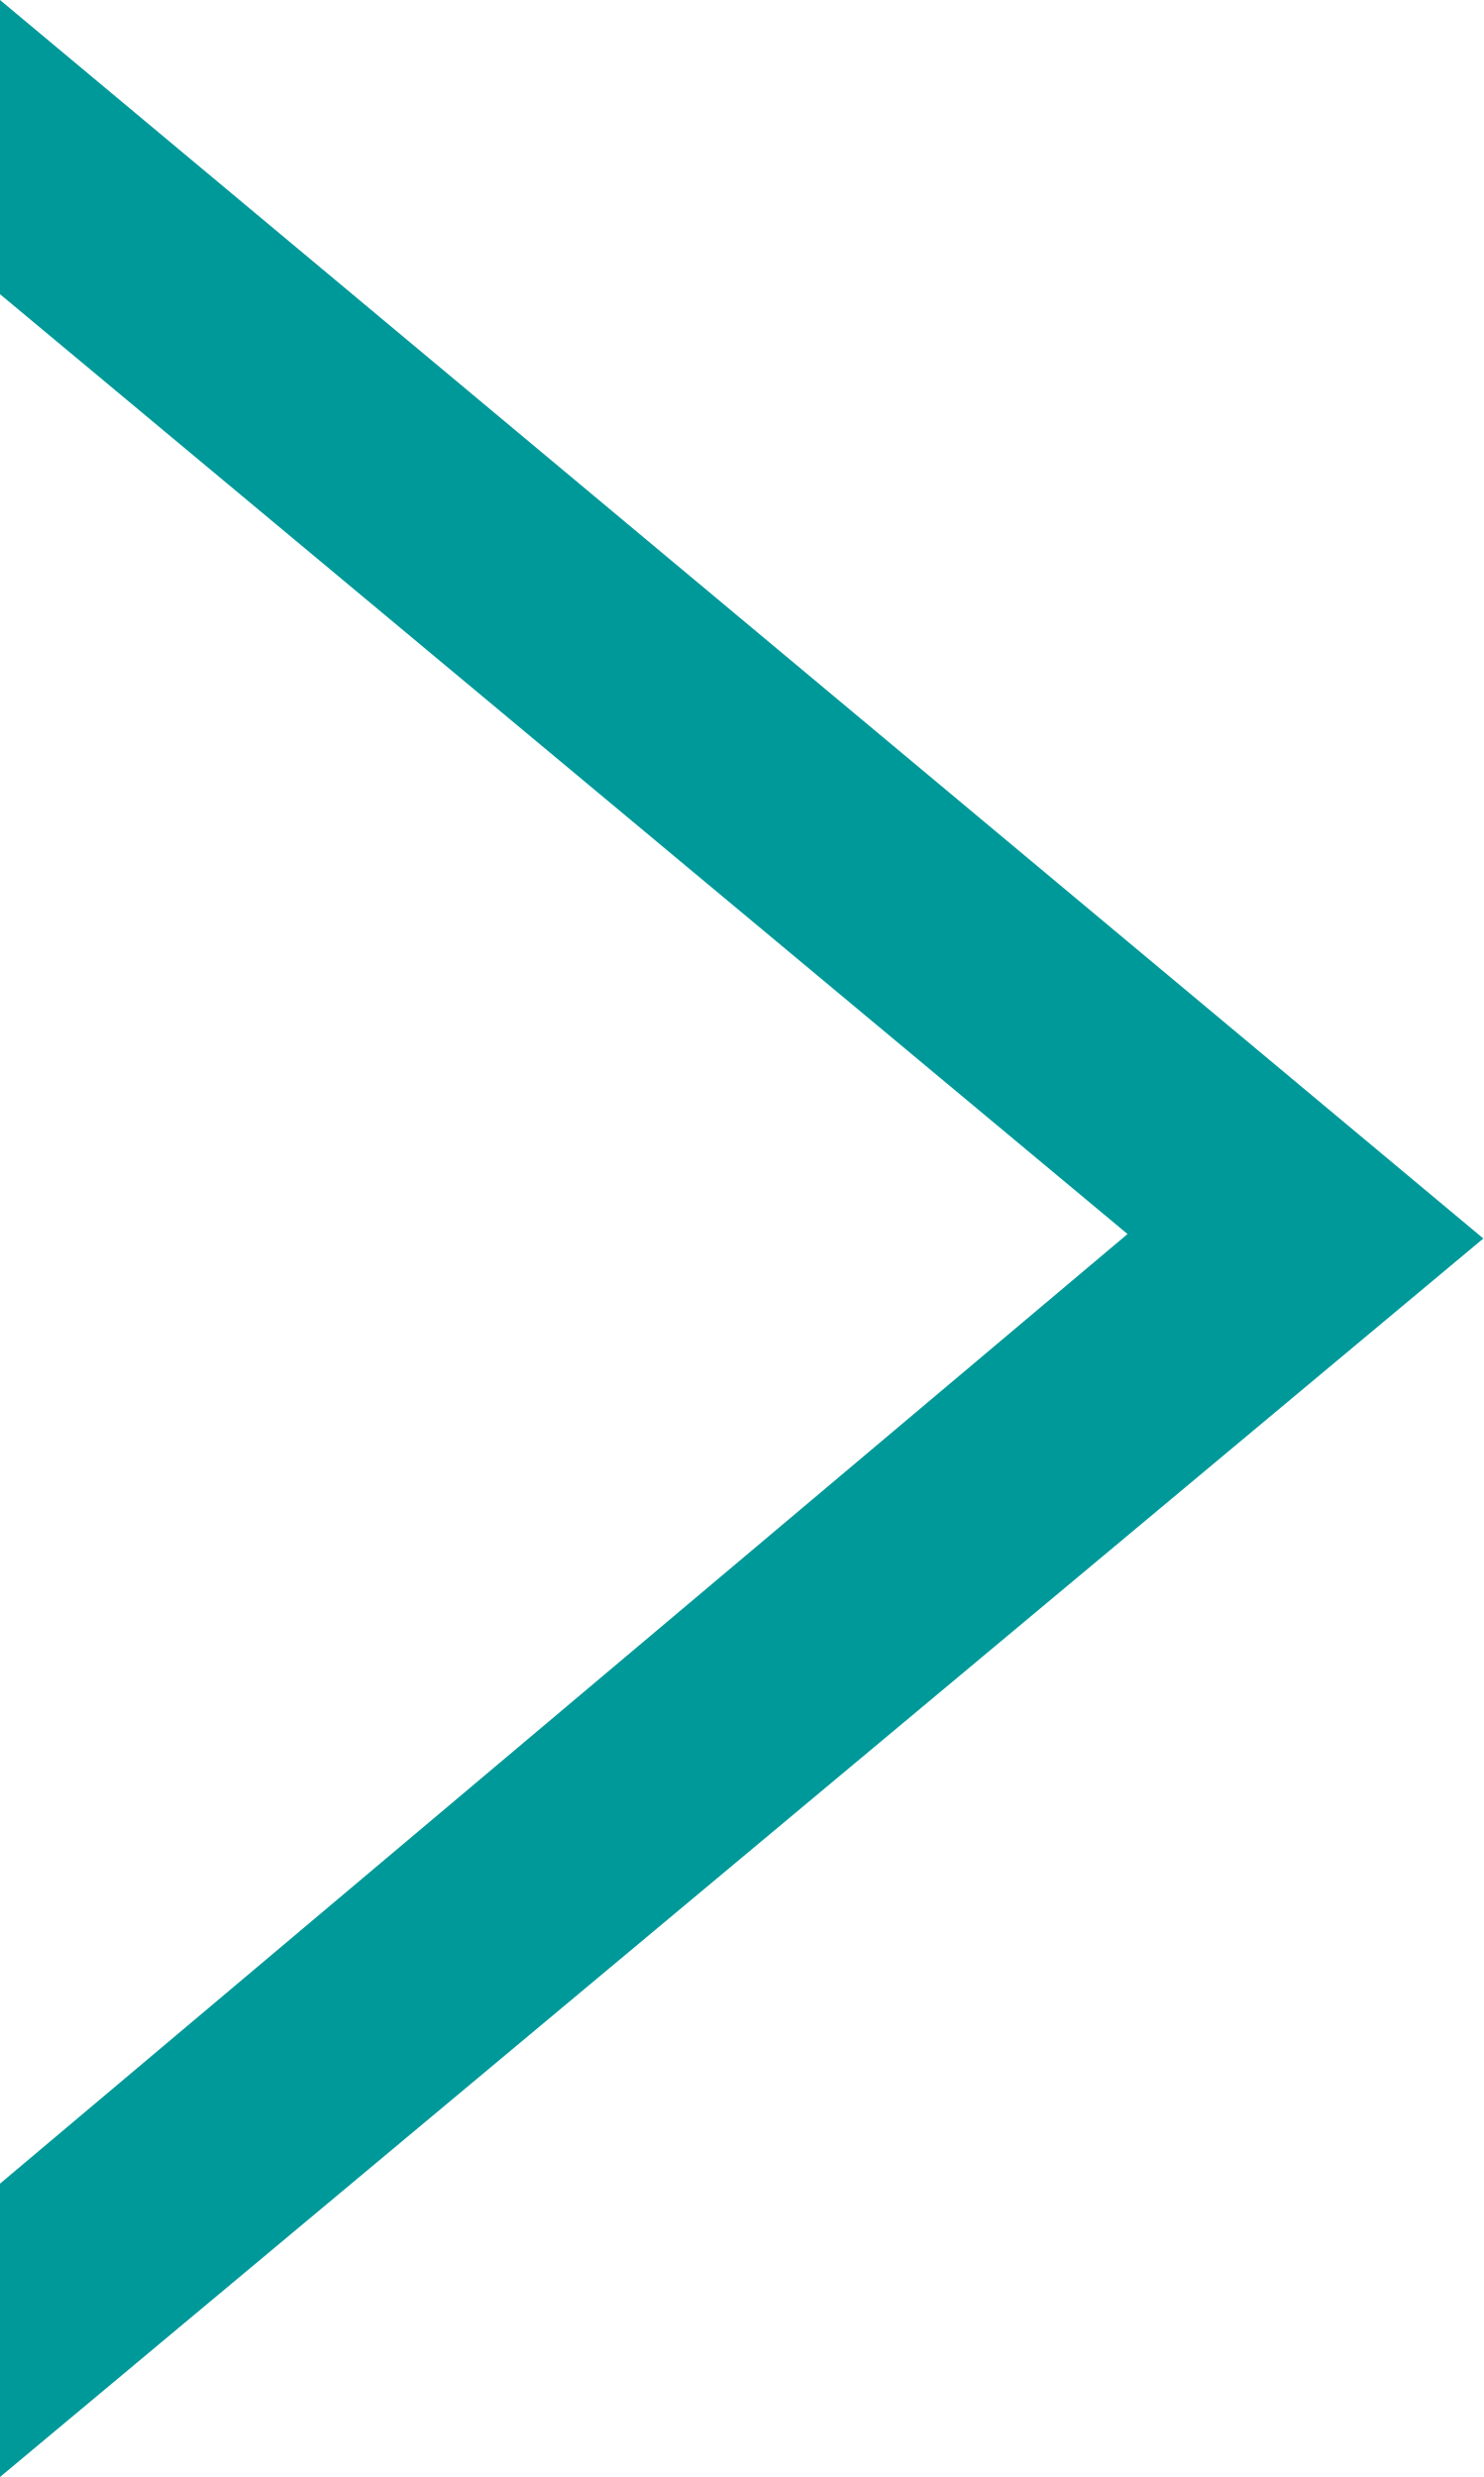
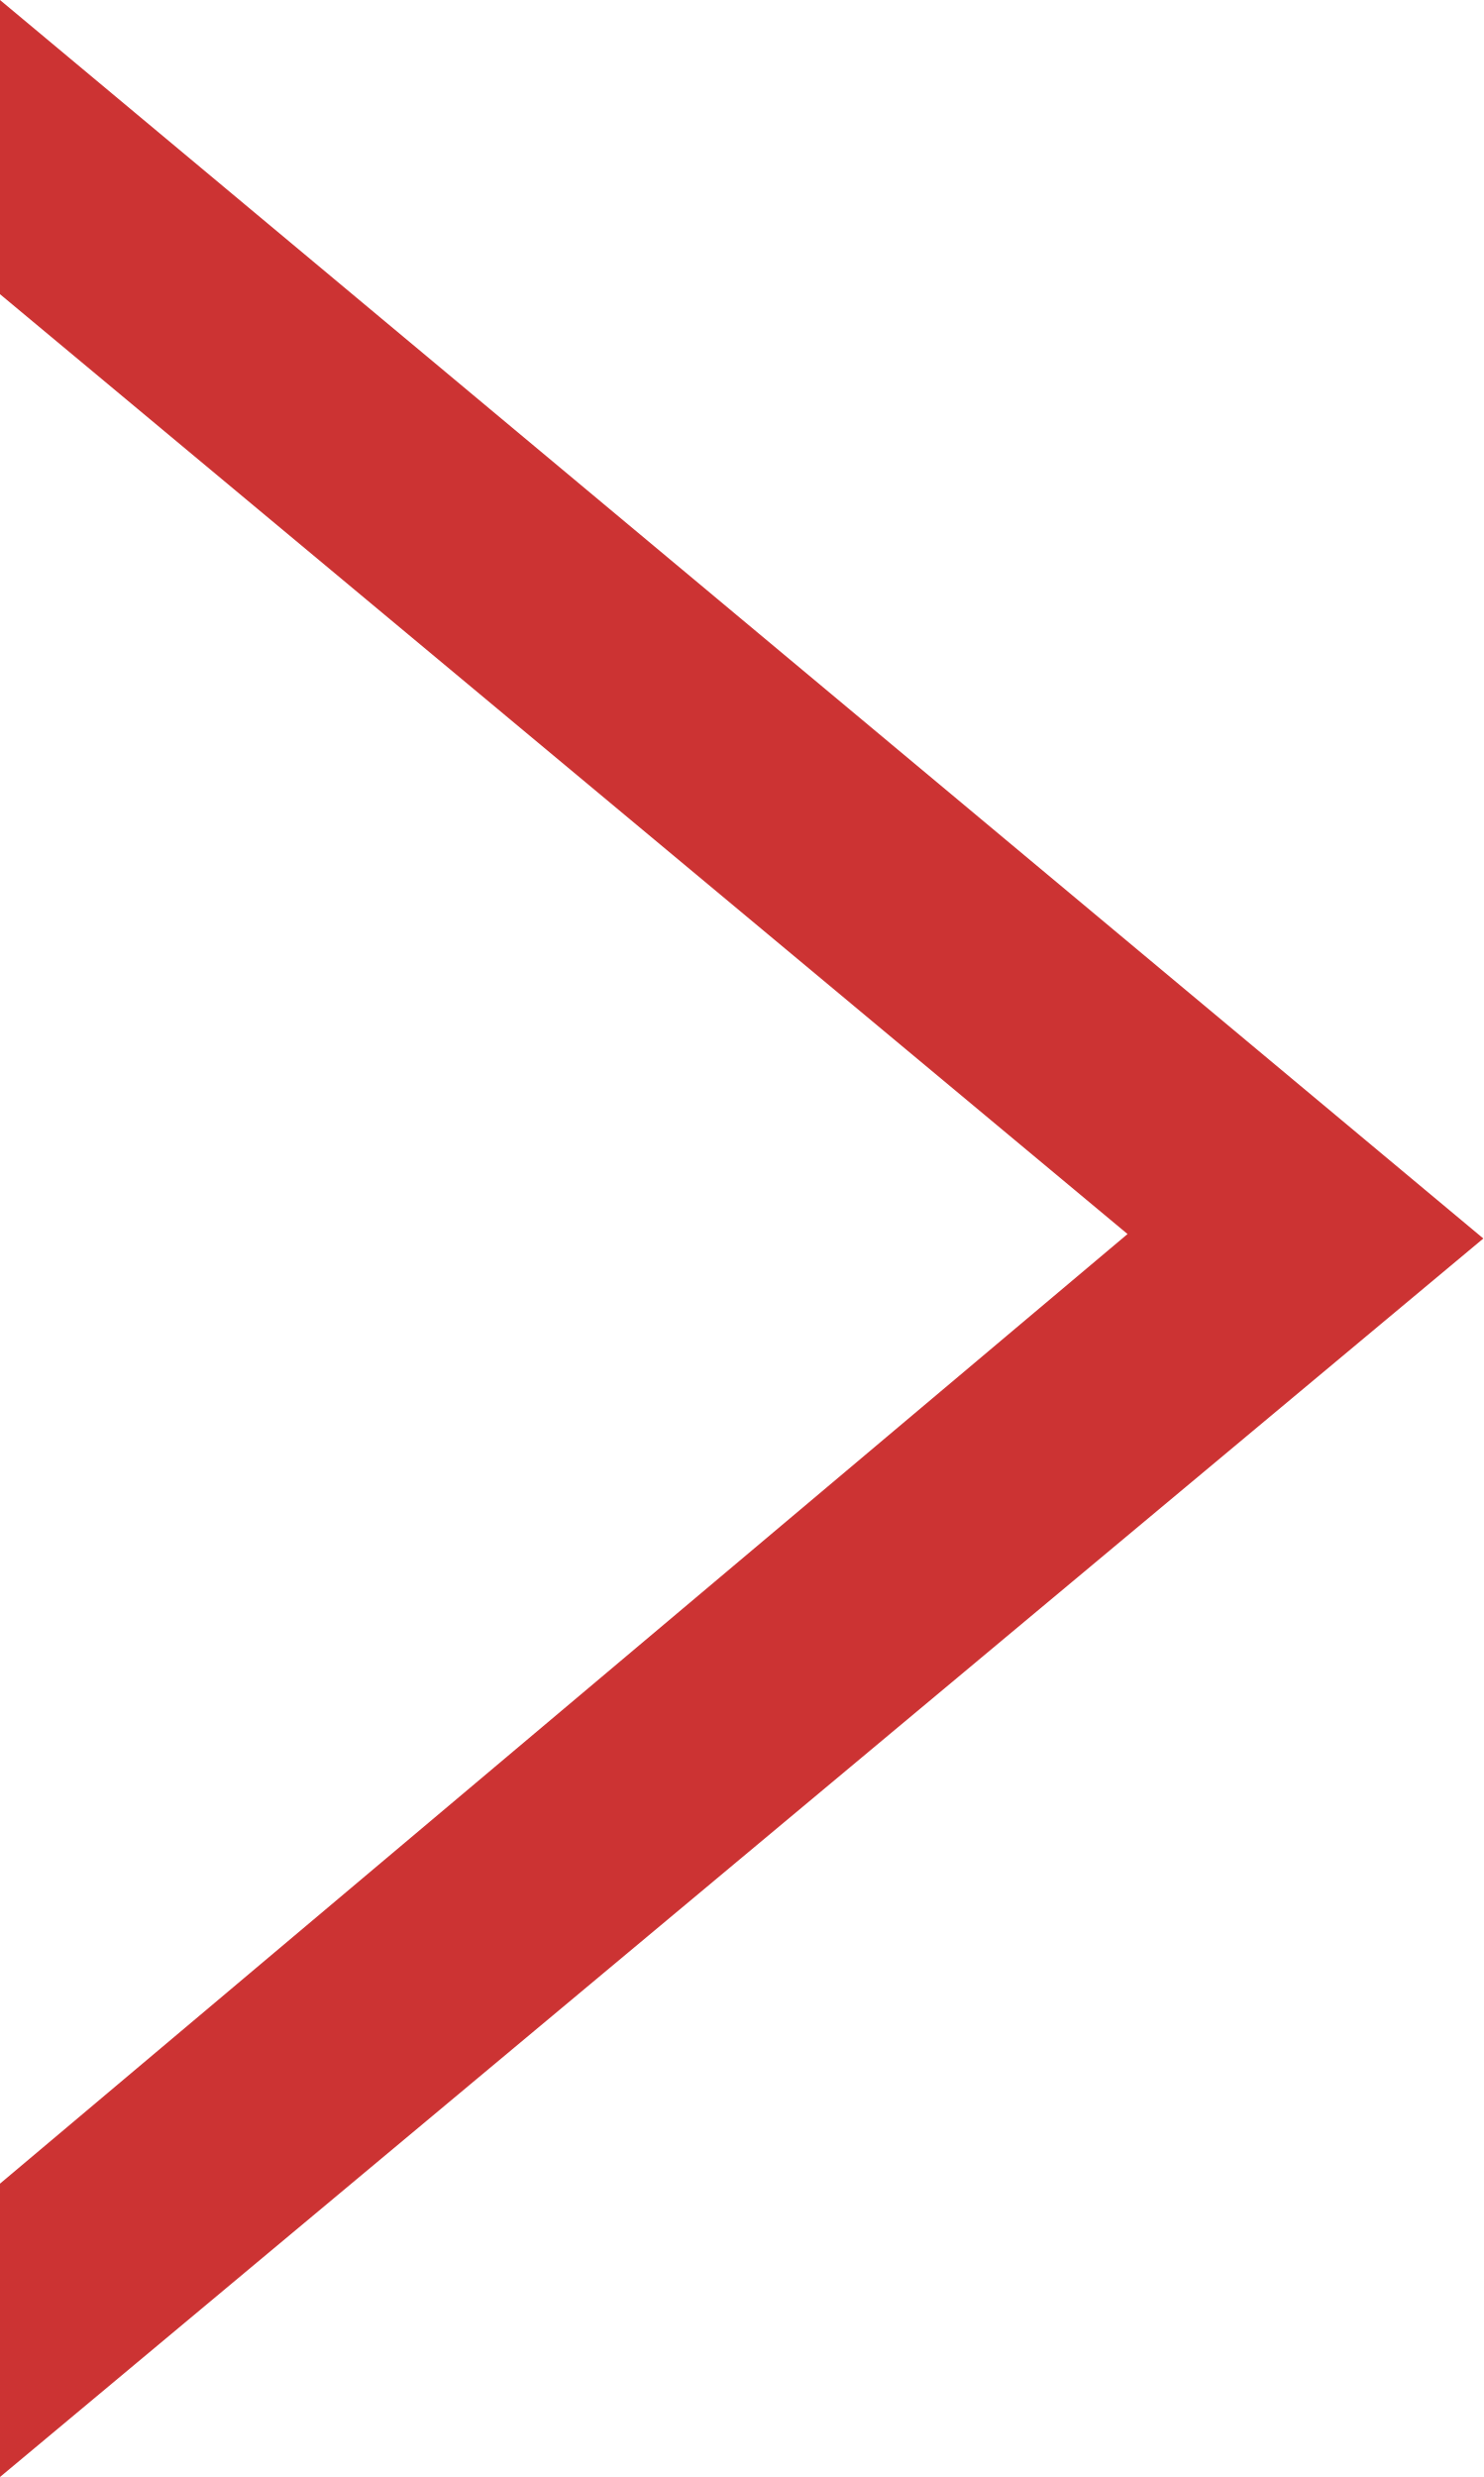
<svg xmlns="http://www.w3.org/2000/svg" version="1.1" id="Слой_1" x="0px" y="0px" width="17.968px" height="30px" viewBox="-2.586 -0.661 17.968 30" enable-background="new -2.586 -0.661 17.968 30" xml:space="preserve">
-   <path fill="#009999" d="M11.072,14.285L-2.586,2.902v-3.563l17.968,15l-17.968,15v-3.553L11.072,14.285z" />
+   <path fill="#CC3333" d="M11.072,14.285L-2.586,2.902v-3.563l17.968,15l-17.968,15v-3.553L11.072,14.285z" />
</svg>
